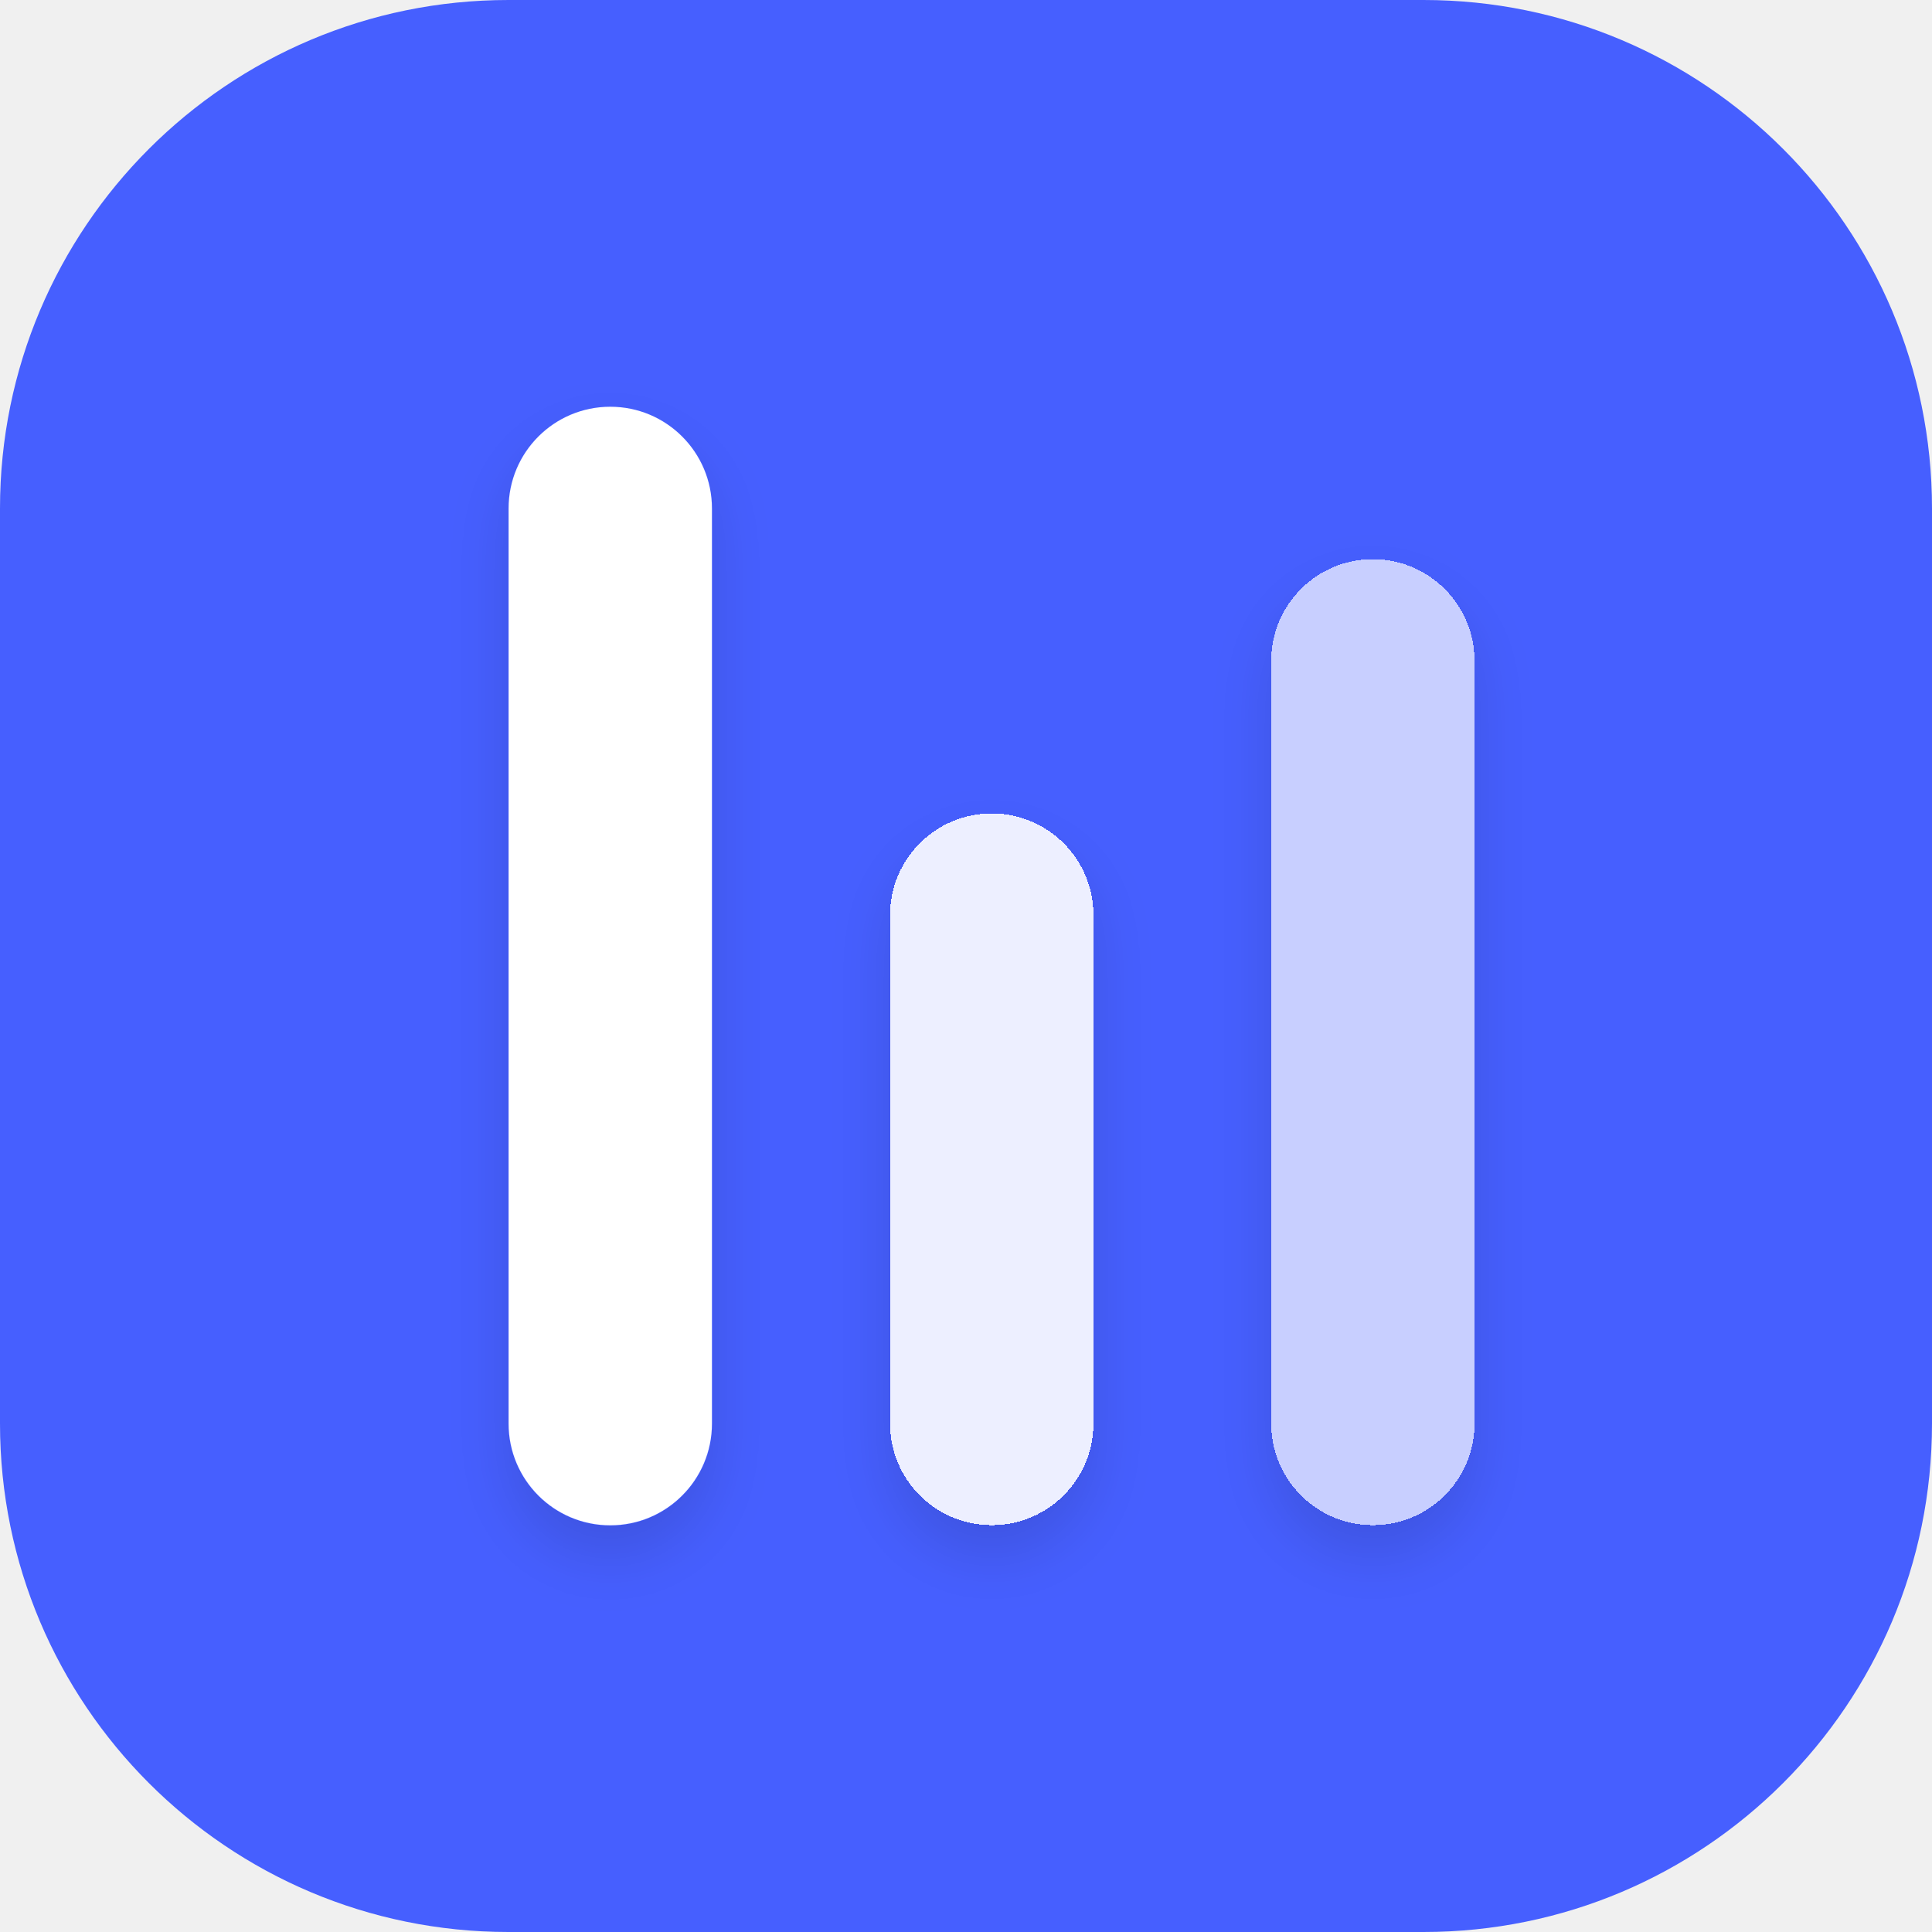
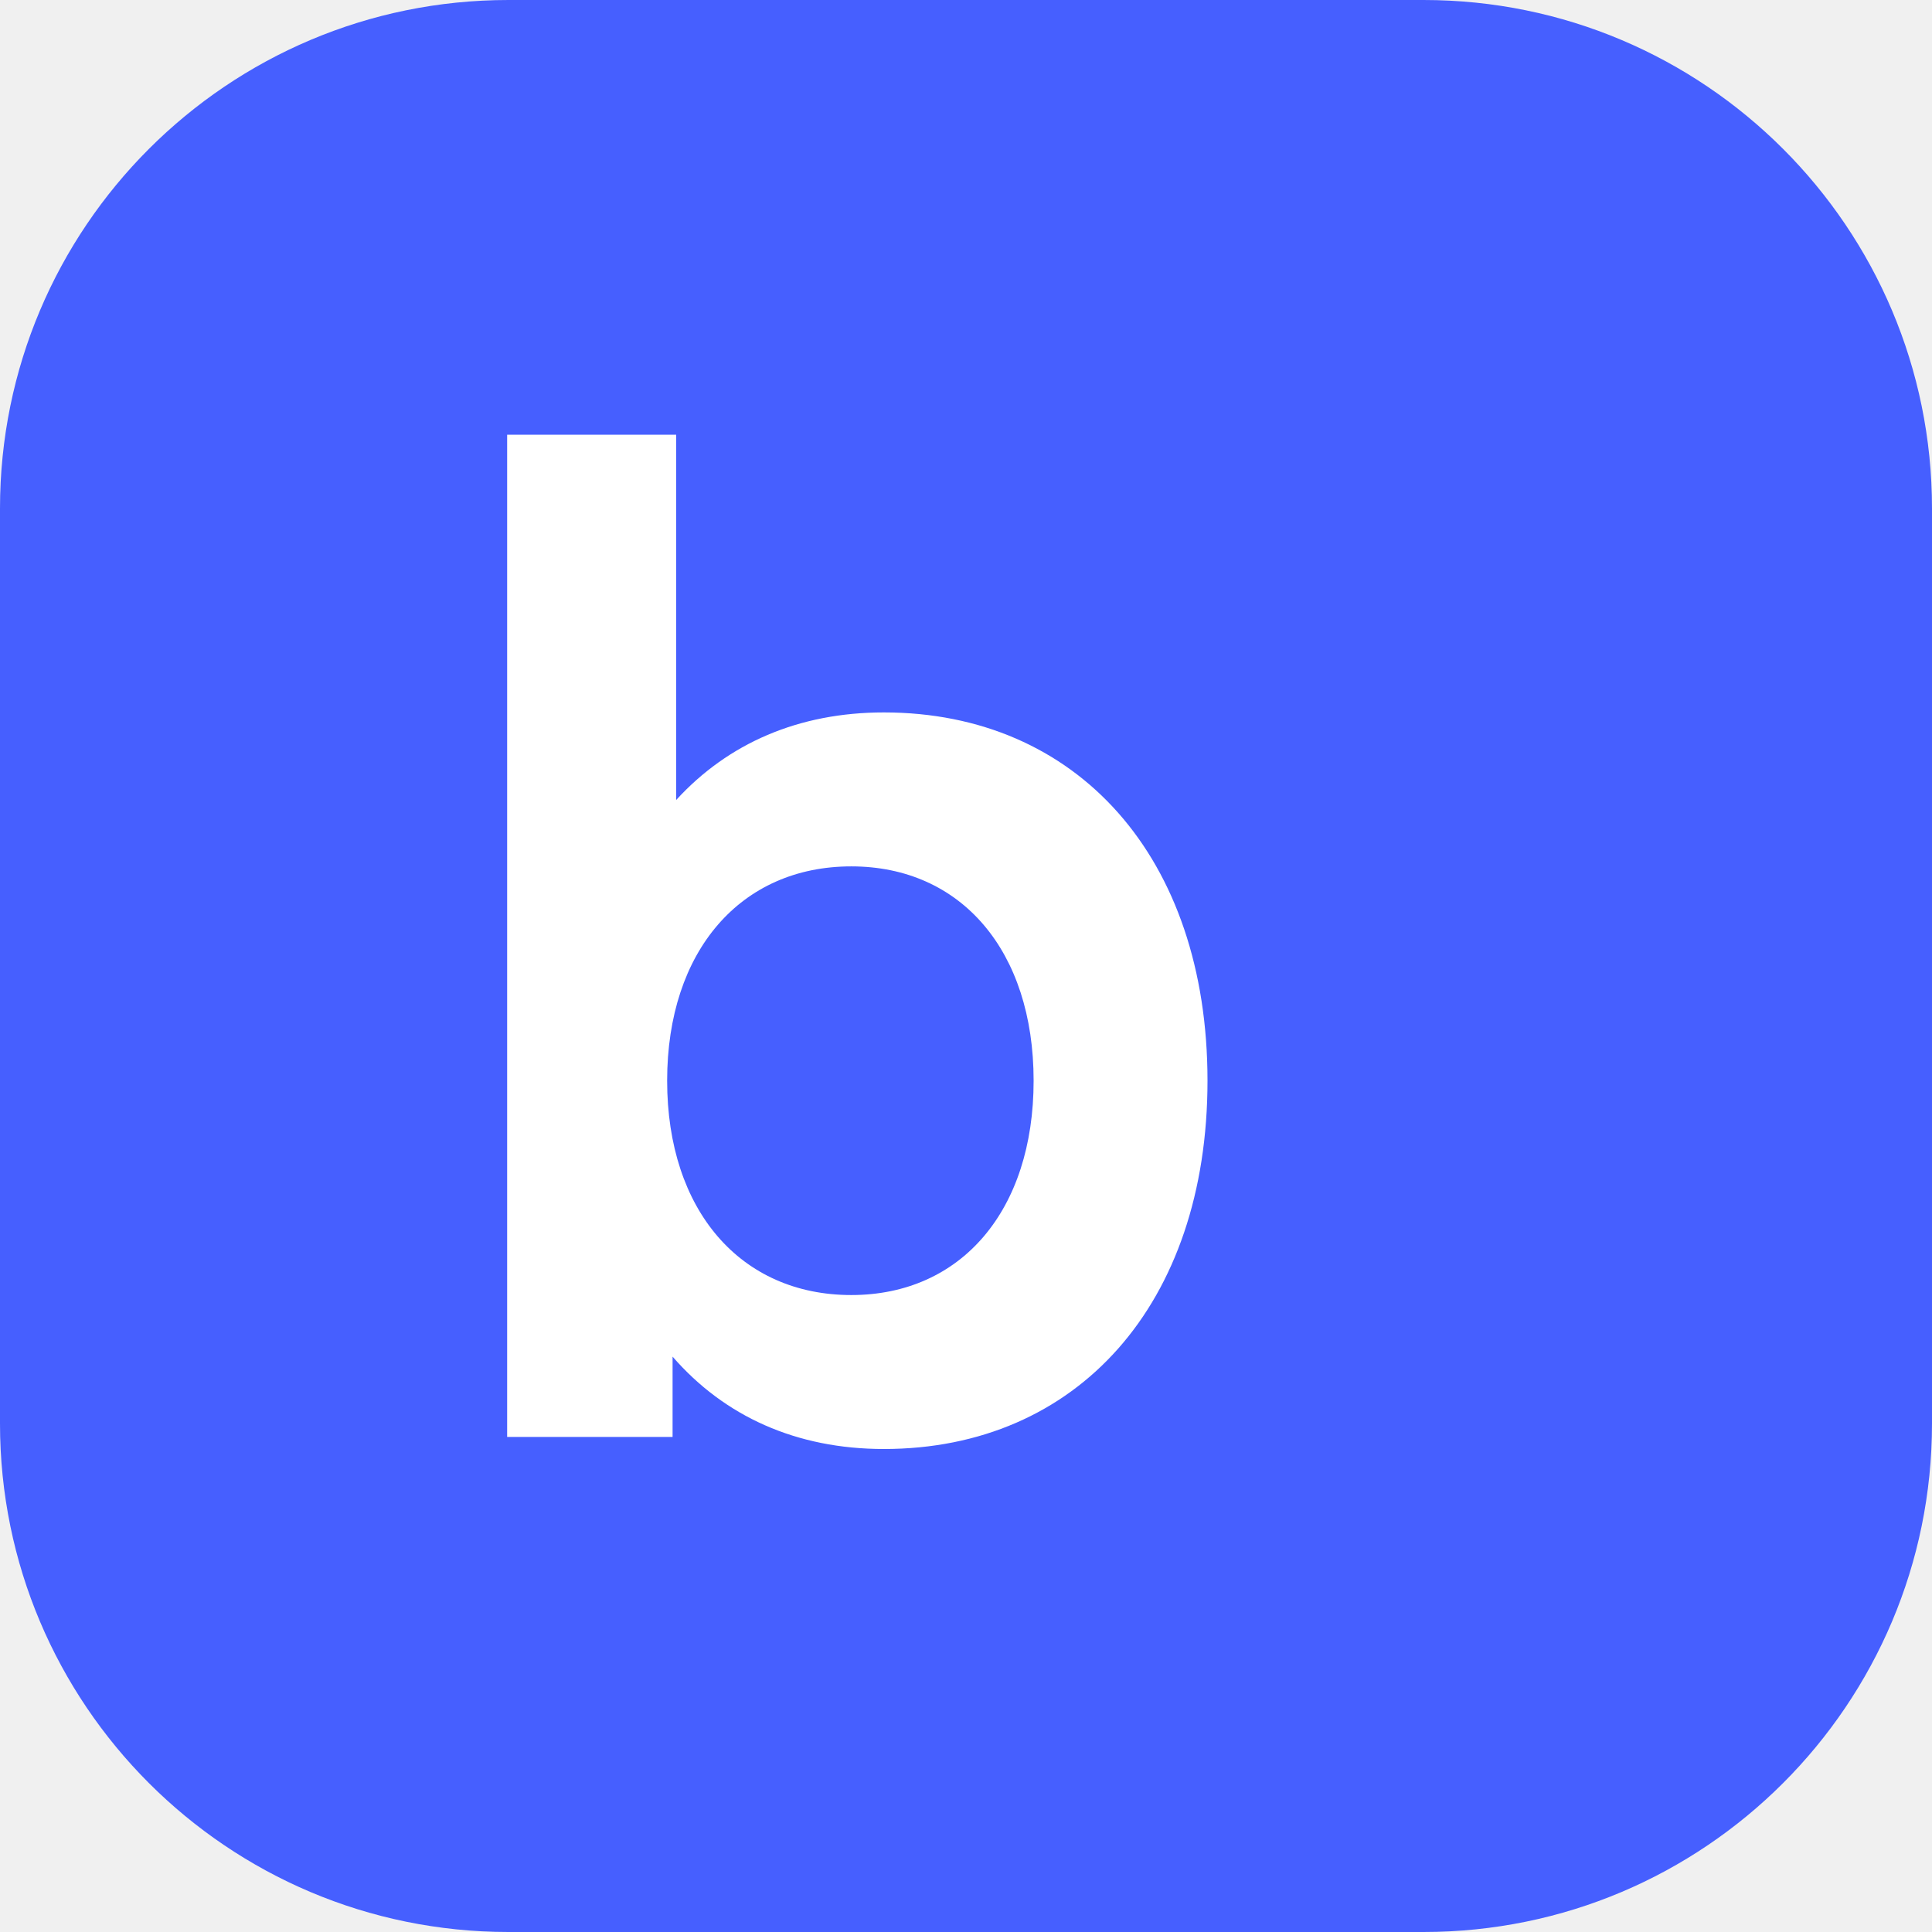
<svg xmlns="http://www.w3.org/2000/svg" width="32" height="32" viewBox="0 0 32 32" fill="none">
-   <path d="M0 8.421C0 3.77 3.77 0 8.421 0H23.579C28.23 0 32 3.77 32 8.421V23.579C32 28.23 28.23 32 23.579 32H8.421C3.77 32 0 28.23 0 23.579V8.421Z" fill="#465FFF" />
-   <g filter="url(#filter0_d_1884_16361)">
-     <path d="M8.424 8.422C8.424 7.491 9.178 6.737 10.108 6.737C11.038 6.737 11.792 7.491 11.792 8.422V23.579C11.792 24.51 11.038 25.264 10.108 25.264C9.178 25.264 8.424 24.51 8.424 23.579V8.422Z" fill="white" />
-   </g>
-   <g filter="url(#filter1_d_1884_16361)">
-     <path d="M14.742 15.157C14.742 14.227 15.496 13.473 16.426 13.473C17.357 13.473 18.111 14.227 18.111 15.157V23.578C18.111 24.508 17.357 25.262 16.426 25.262C15.496 25.262 14.742 24.508 14.742 23.578V15.157Z" fill="white" fill-opacity="0.9" shape-rendering="crispEdges" />
-   </g>
-   <g filter="url(#filter2_d_1884_16361)">
-     <path d="M21.055 10.946C21.055 10.016 21.809 9.262 22.739 9.262C23.669 9.262 24.423 10.016 24.423 10.946V23.578C24.423 24.508 23.669 25.262 22.739 25.262C21.809 25.262 21.055 24.508 21.055 23.578V10.946Z" fill="white" fill-opacity="0.7" shape-rendering="crispEdges" />
-   </g>
-   <defs>
-     <filter id="filter0_d_1884_16361" x="7.424" y="6.237" width="5.368" height="20.526" filterUnits="userSpaceOnUse" color-interpolation-filters="sRGB">
-       <feFlood flood-opacity="0" result="BackgroundImageFix" />
-       <feColorMatrix in="SourceAlpha" type="matrix" values="0 0 0 0 0 0 0 0 0 0 0 0 0 0 0 0 0 0 127 0" result="hardAlpha" />
-       <feOffset dy="0.5" />
-       <feGaussianBlur stdDeviation="0.5" />
-       <feComposite in2="hardAlpha" operator="out" />
-       <feColorMatrix type="matrix" values="0 0 0 0 0 0 0 0 0 0 0 0 0 0 0 0 0 0 0.12 0" />
-       <feBlend mode="normal" in2="BackgroundImageFix" result="effect1_dropShadow_1884_16361" />
-       <feBlend mode="normal" in="SourceGraphic" in2="effect1_dropShadow_1884_16361" result="shape" />
-     </filter>
-     <filter id="filter1_d_1884_16361" x="13.742" y="12.973" width="5.368" height="13.789" filterUnits="userSpaceOnUse" color-interpolation-filters="sRGB">
-       <feFlood flood-opacity="0" result="BackgroundImageFix" />
-       <feColorMatrix in="SourceAlpha" type="matrix" values="0 0 0 0 0 0 0 0 0 0 0 0 0 0 0 0 0 0 127 0" result="hardAlpha" />
-       <feOffset dy="0.5" />
-       <feGaussianBlur stdDeviation="0.5" />
-       <feComposite in2="hardAlpha" operator="out" />
-       <feColorMatrix type="matrix" values="0 0 0 0 0 0 0 0 0 0 0 0 0 0 0 0 0 0 0.12 0" />
-       <feBlend mode="normal" in2="BackgroundImageFix" result="effect1_dropShadow_1884_16361" />
-       <feBlend mode="normal" in="SourceGraphic" in2="effect1_dropShadow_1884_16361" result="shape" />
-     </filter>
-     <filter id="filter2_d_1884_16361" x="20.055" y="8.762" width="5.368" height="18" filterUnits="userSpaceOnUse" color-interpolation-filters="sRGB">
-       <feFlood flood-opacity="0" result="BackgroundImageFix" />
-       <feColorMatrix in="SourceAlpha" type="matrix" values="0 0 0 0 0 0 0 0 0 0 0 0 0 0 0 0 0 0 127 0" result="hardAlpha" />
-       <feOffset dy="0.5" />
-       <feGaussianBlur stdDeviation="0.5" />
-       <feComposite in2="hardAlpha" operator="out" />
-       <feColorMatrix type="matrix" values="0 0 0 0 0 0 0 0 0 0 0 0 0 0 0 0 0 0 0.12 0" />
-       <feBlend mode="normal" in2="BackgroundImageFix" result="effect1_dropShadow_1884_16361" />
-       <feBlend mode="normal" in="SourceGraphic" in2="effect1_dropShadow_1884_16361" result="shape" />
-     </filter>
-   </defs>
+   <rect width="32" height="32" rx="8.421" fill="#465FFF" />
+   <path d="M11.2 7.2v6.05c.86-.94 2.03-1.45 3.44-1.45 3.2 0 5.36 2.4 5.36 6.1s-2.16 6.1-5.36 6.1c-1.45 0-2.64-.54-3.5-1.53v1.33H8.4V7.2h2.8Zm2.9 7.15c-1.83 0-3.05 1.4-3.05 3.55s1.22 3.55 3.05 3.55c1.82 0 3.02-1.4 3.02-3.55s-1.2-3.55-3.02-3.55Z" fill="white" />
</svg>
